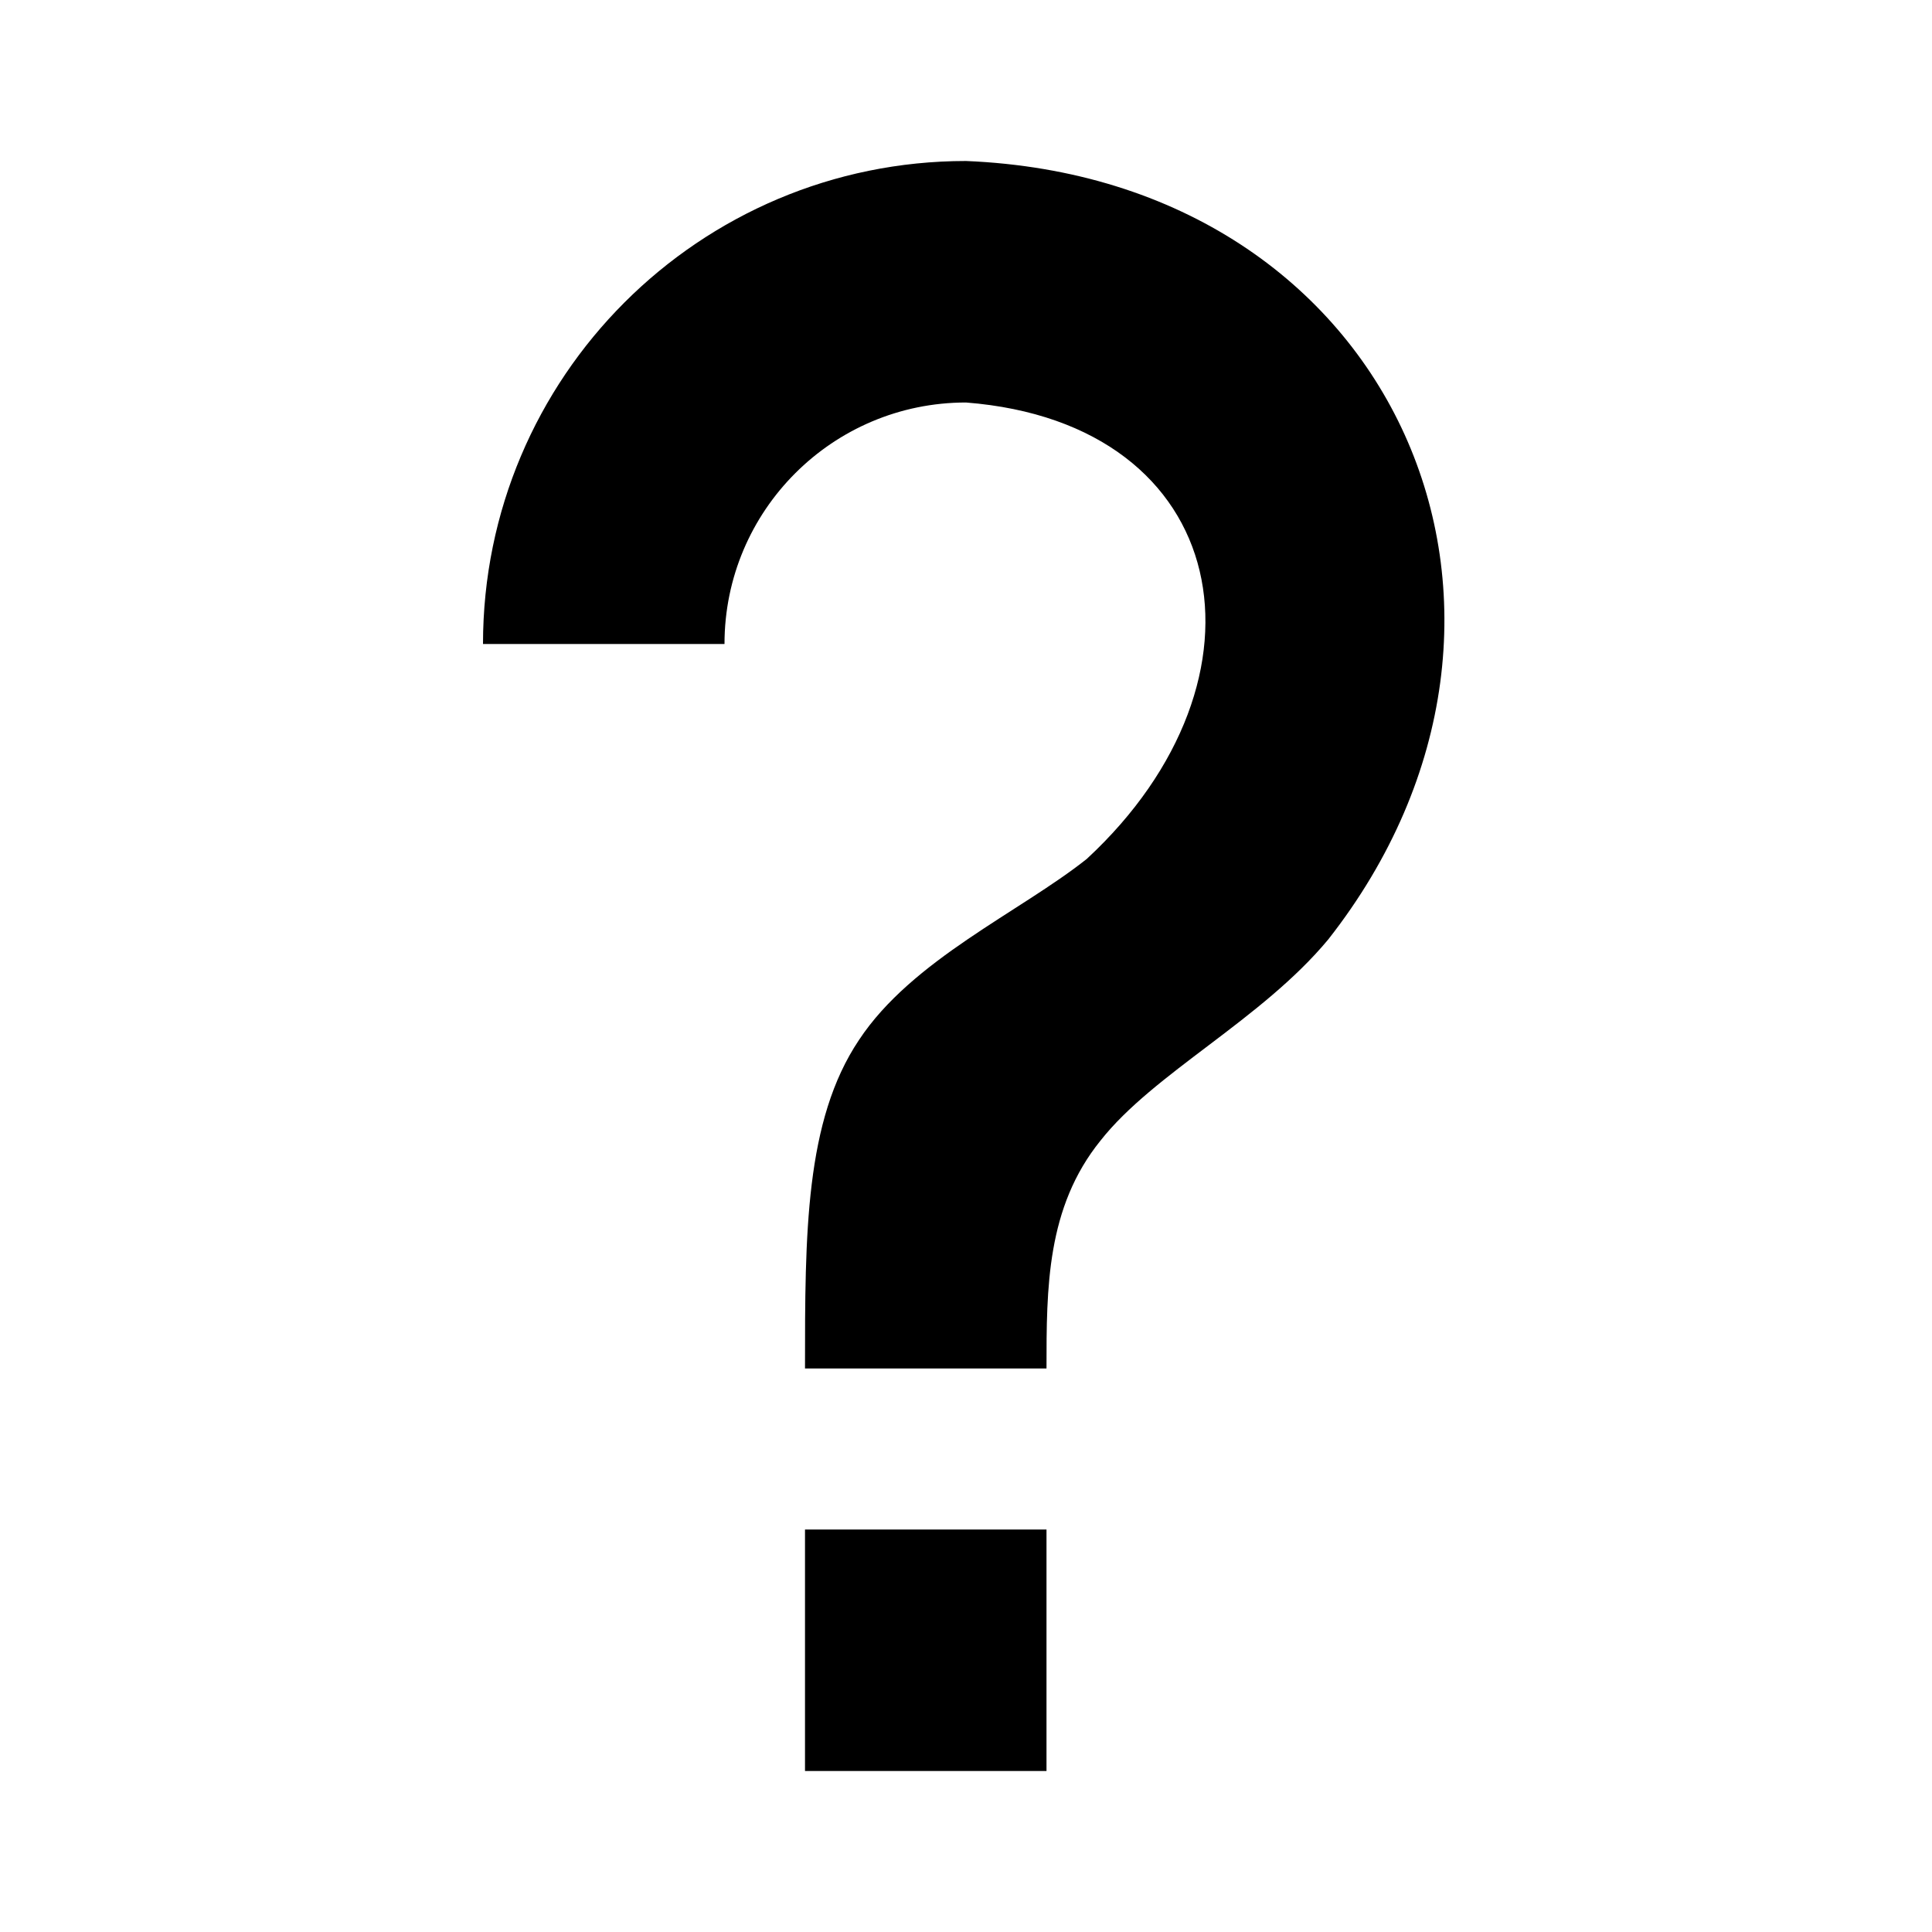
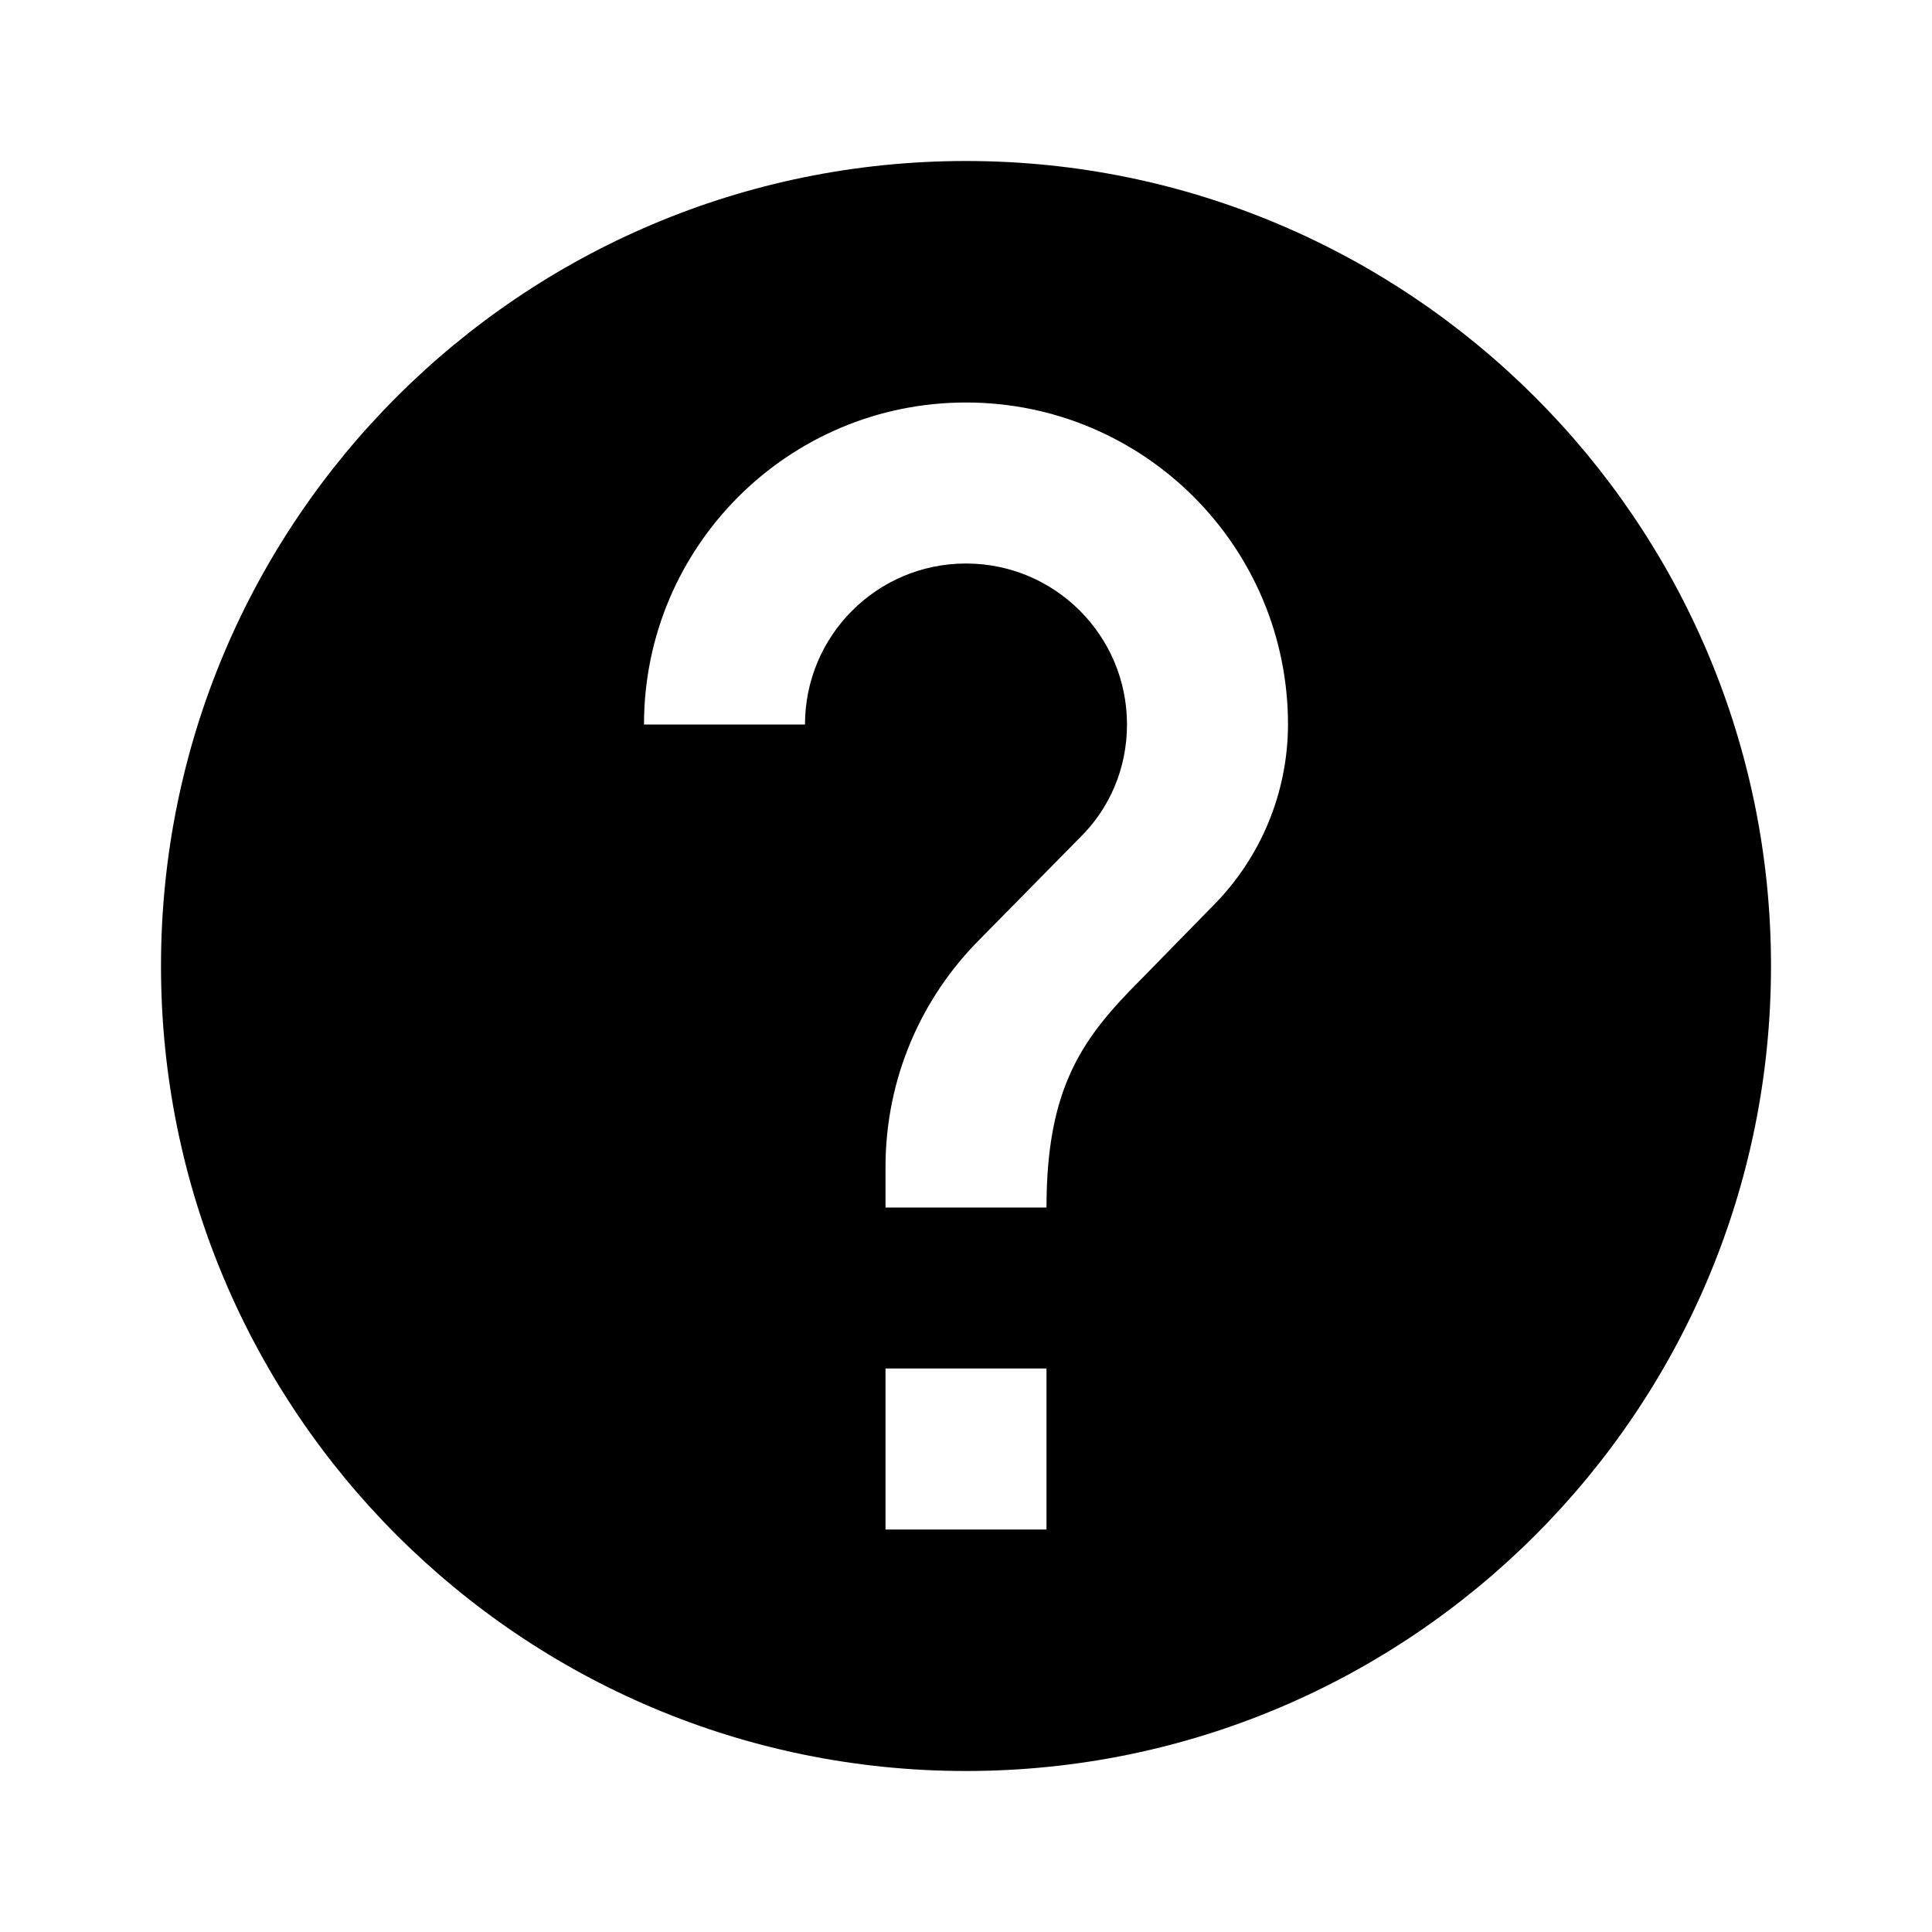
<svg xmlns="http://www.w3.org/2000/svg" viewBox="0 0 24 24">
-   <path d="M10 19h3v3h-3zm2-17c5.35.22 7.68 5.62 4.5 9.67-.83 1-2.17 1.66-2.83 2.5C13 15 13 16 13 17h-3c0-1.67 0-3.08.67-4.08.66-1 2-1.59 2.83-2.25C15.92 8.43 15.32 5.26 12 5a3 3 0 0 0-3 3H6a6 6 0 0 1 6-6" />
+   <path d="m15.07 11.25-.9.92C13.45 12.89 13 13.5 13 15h-2v-.5c0-1.11.45-2.11 1.17-2.83l1.24-1.26c.37-.36.59-.86.59-1.41a2 2 0 0 0-2-2 2 2 0 0 0-2 2H8a4 4 0 0 1 4-4 4 4 0 0 1 4 4 3.2 3.2 0 0 1-.93 2.25M13 19h-2v-2h2M12 2A10 10 0 0 0 2 12a10 10 0 0 0 10 10 10 10 0 0 0 10-10c0-5.53-4.5-10-10-10" />
</svg>
